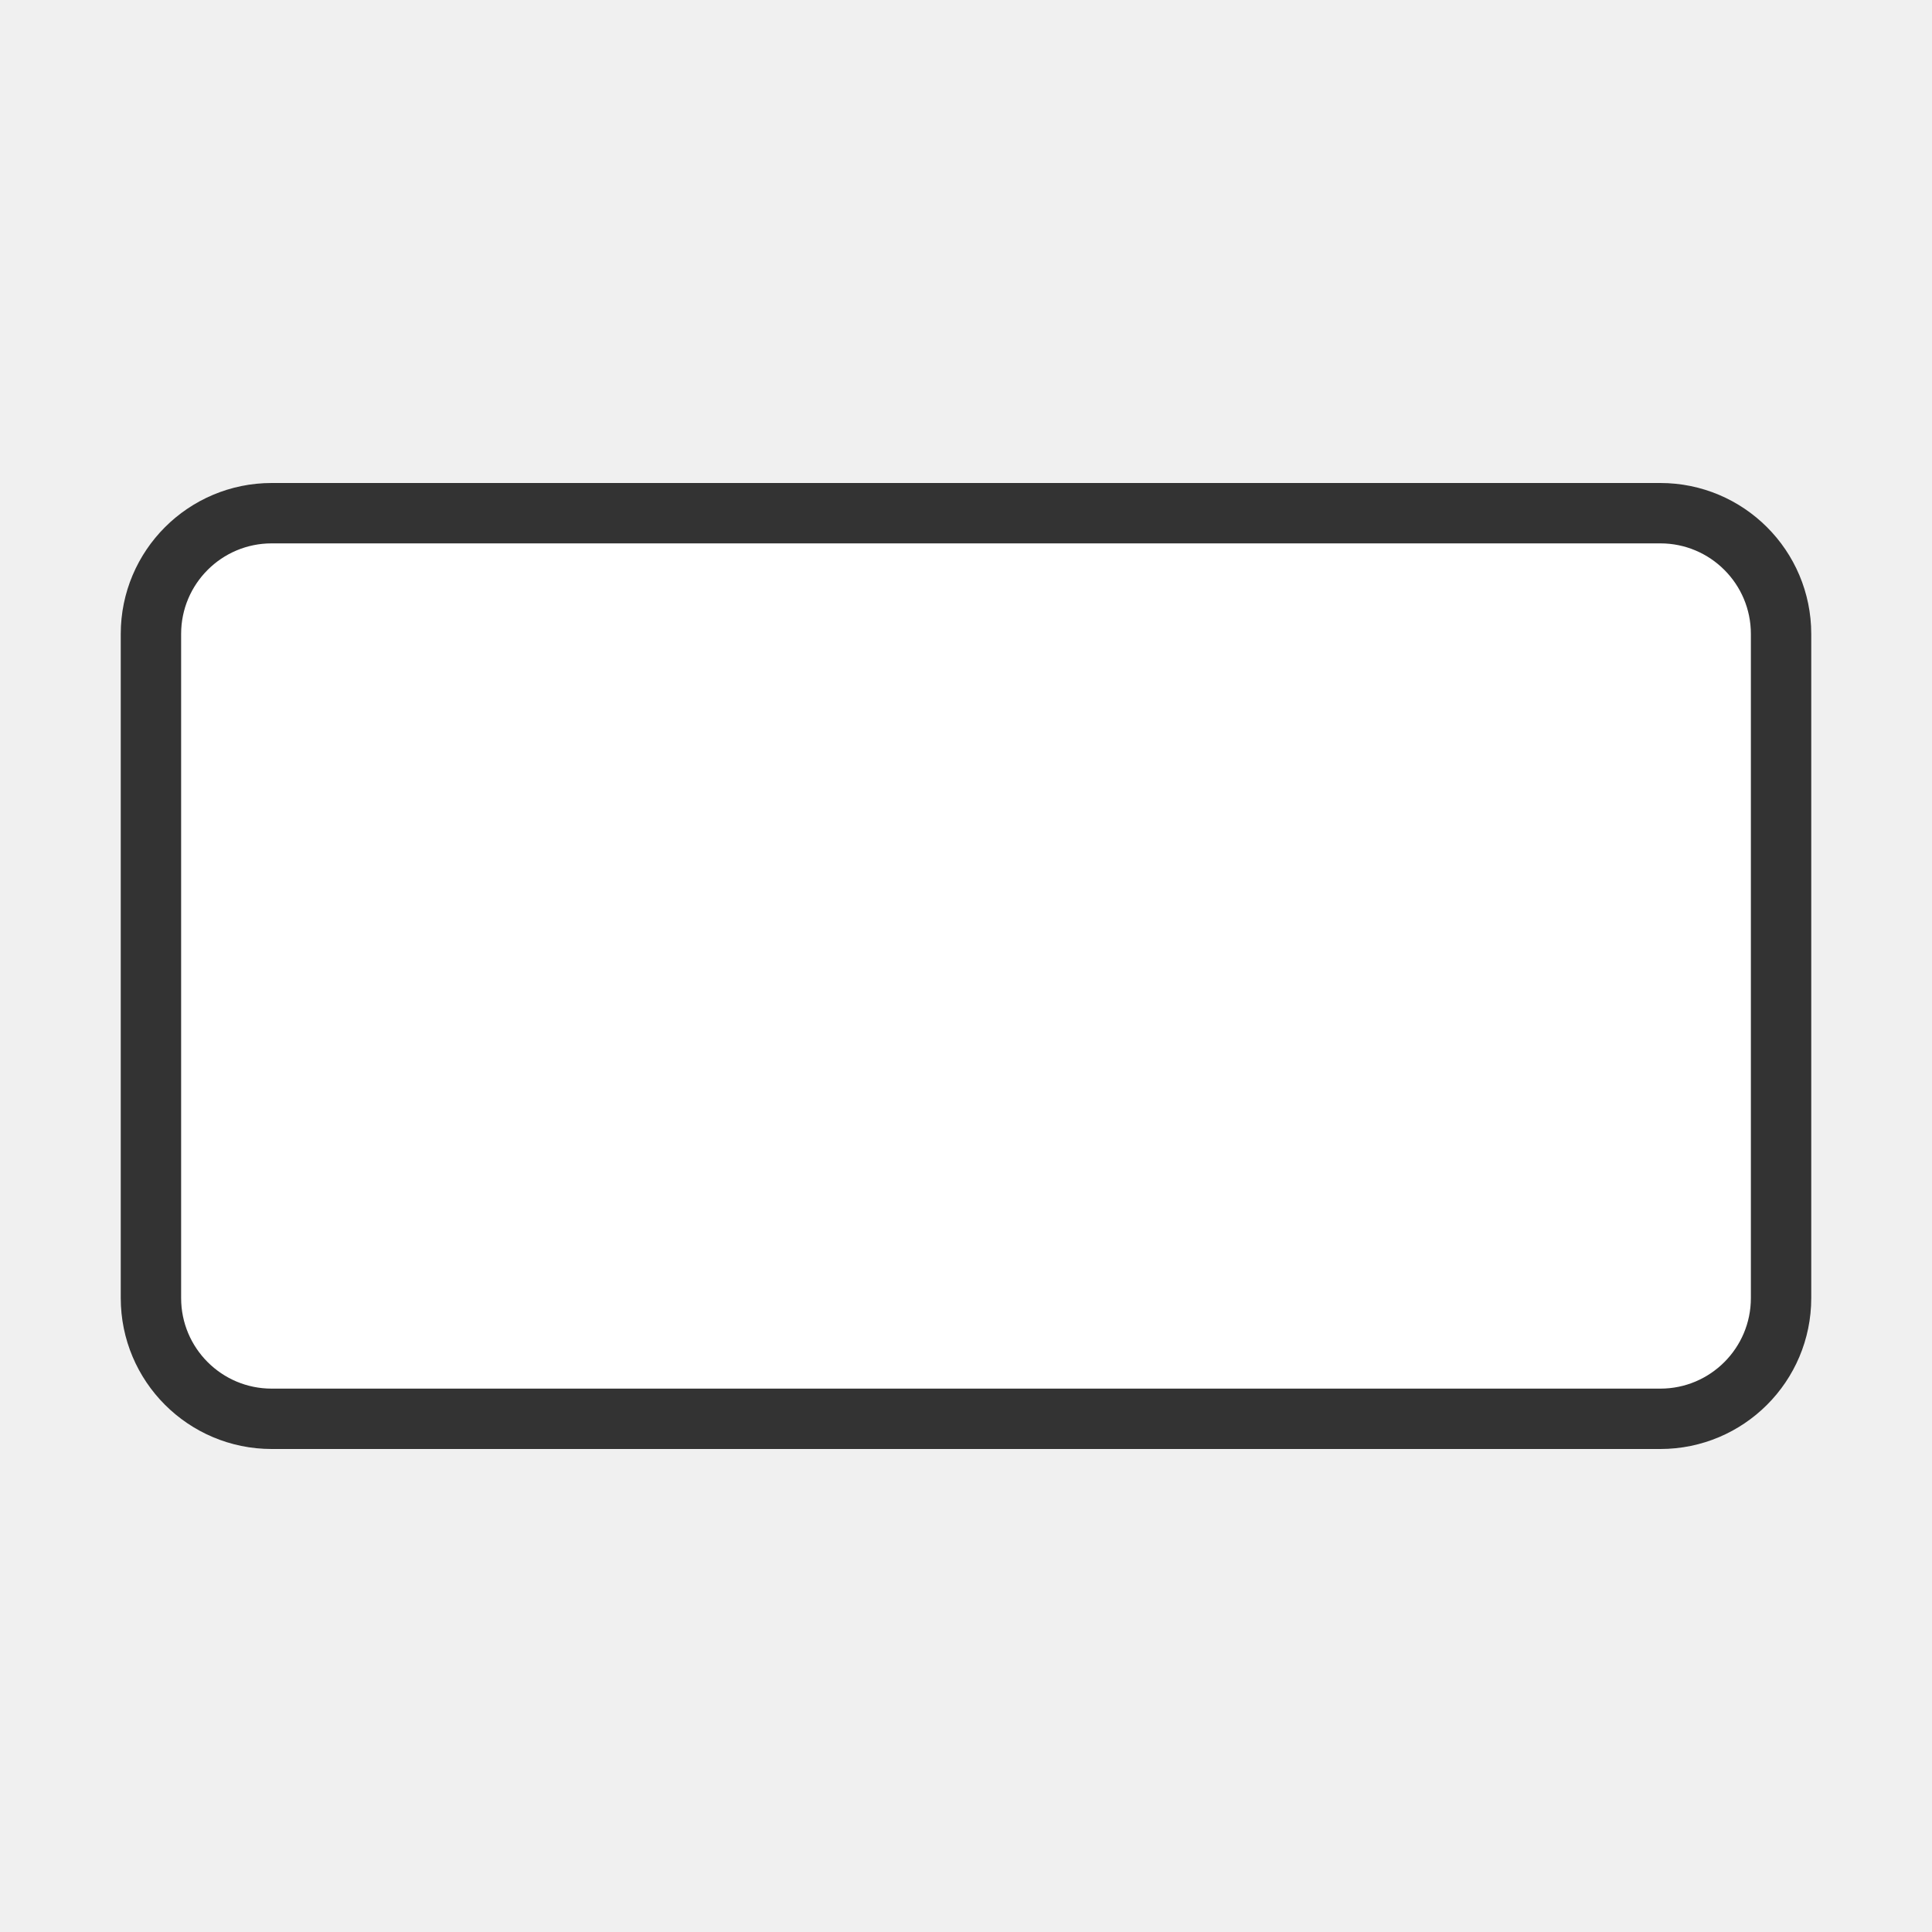
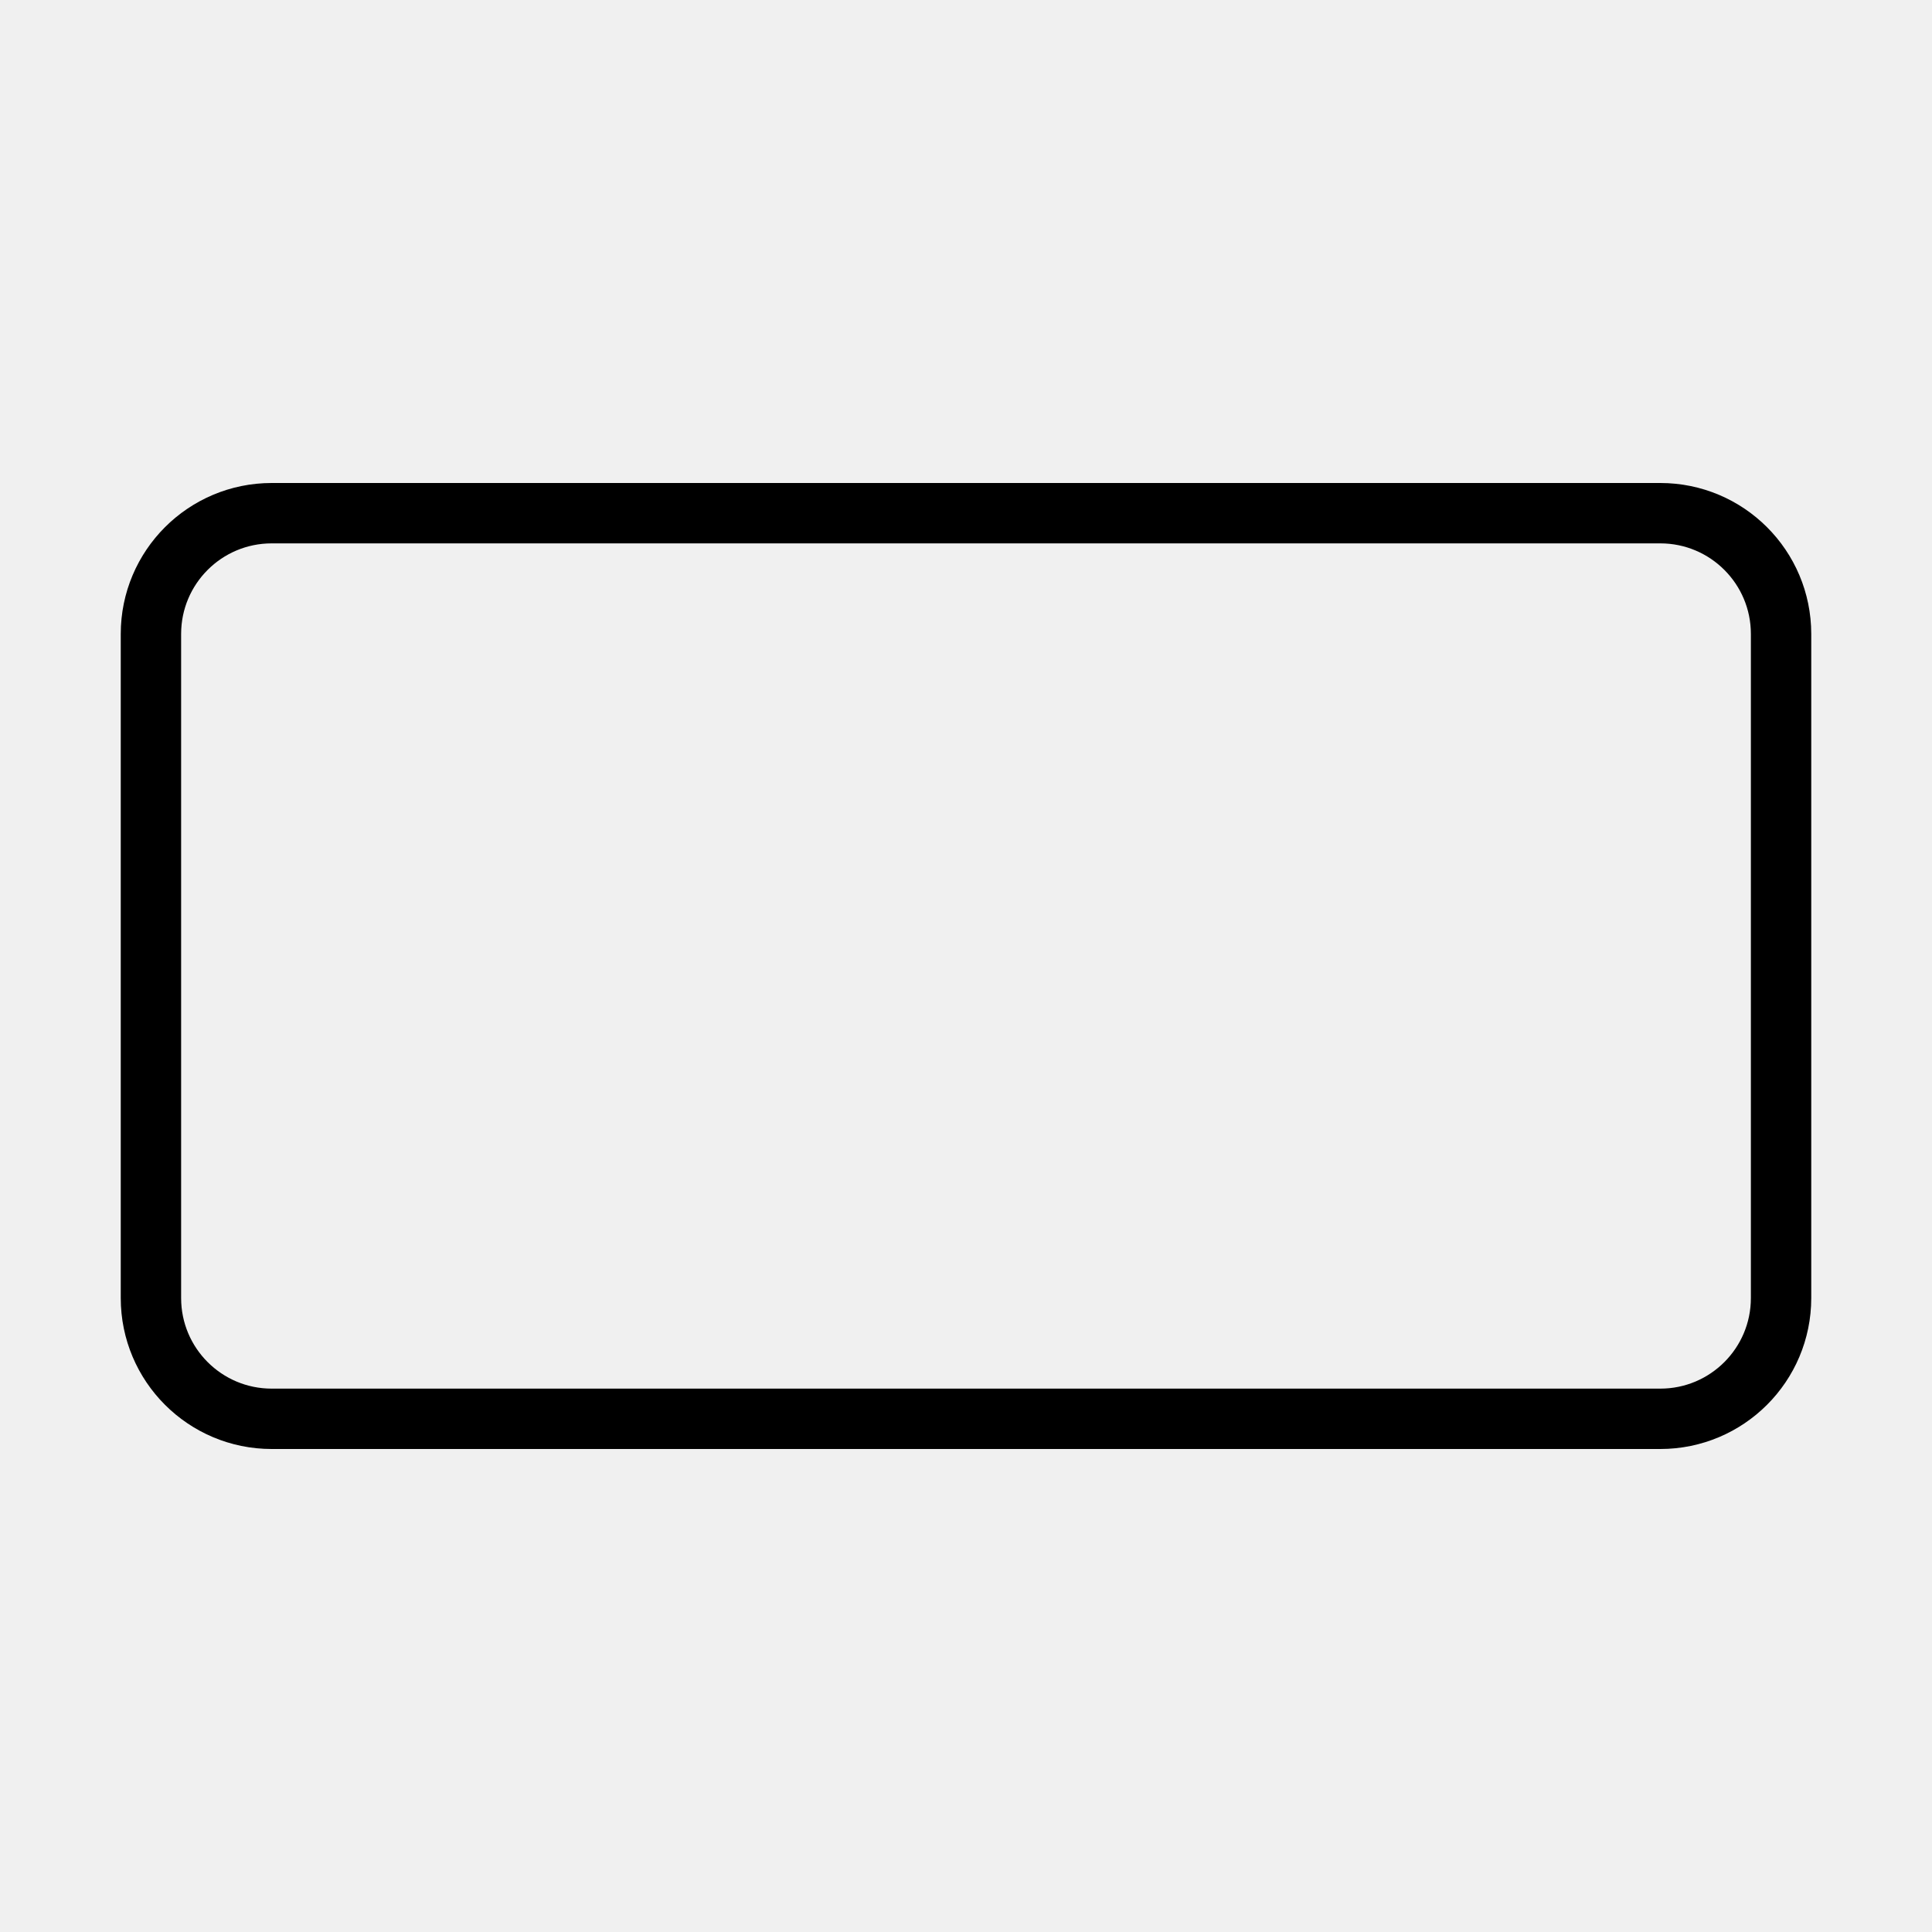
<svg xmlns="http://www.w3.org/2000/svg" version="1.1" width="32" height="32">
-   <rect style="fill:#ffffff;fill-opacity:1;stroke:#333333;stroke-width:1;stroke-opacity:1" height="15" width="27" x="2.5" y="8.5" rx="2" ry="2" />
+   <rect style="fill:none;stroke:#000000;stroke-width:1;stroke-opacity:1" height="15" width="27" x="2.5" y="8.5" rx="2" ry="2" />
</svg>
